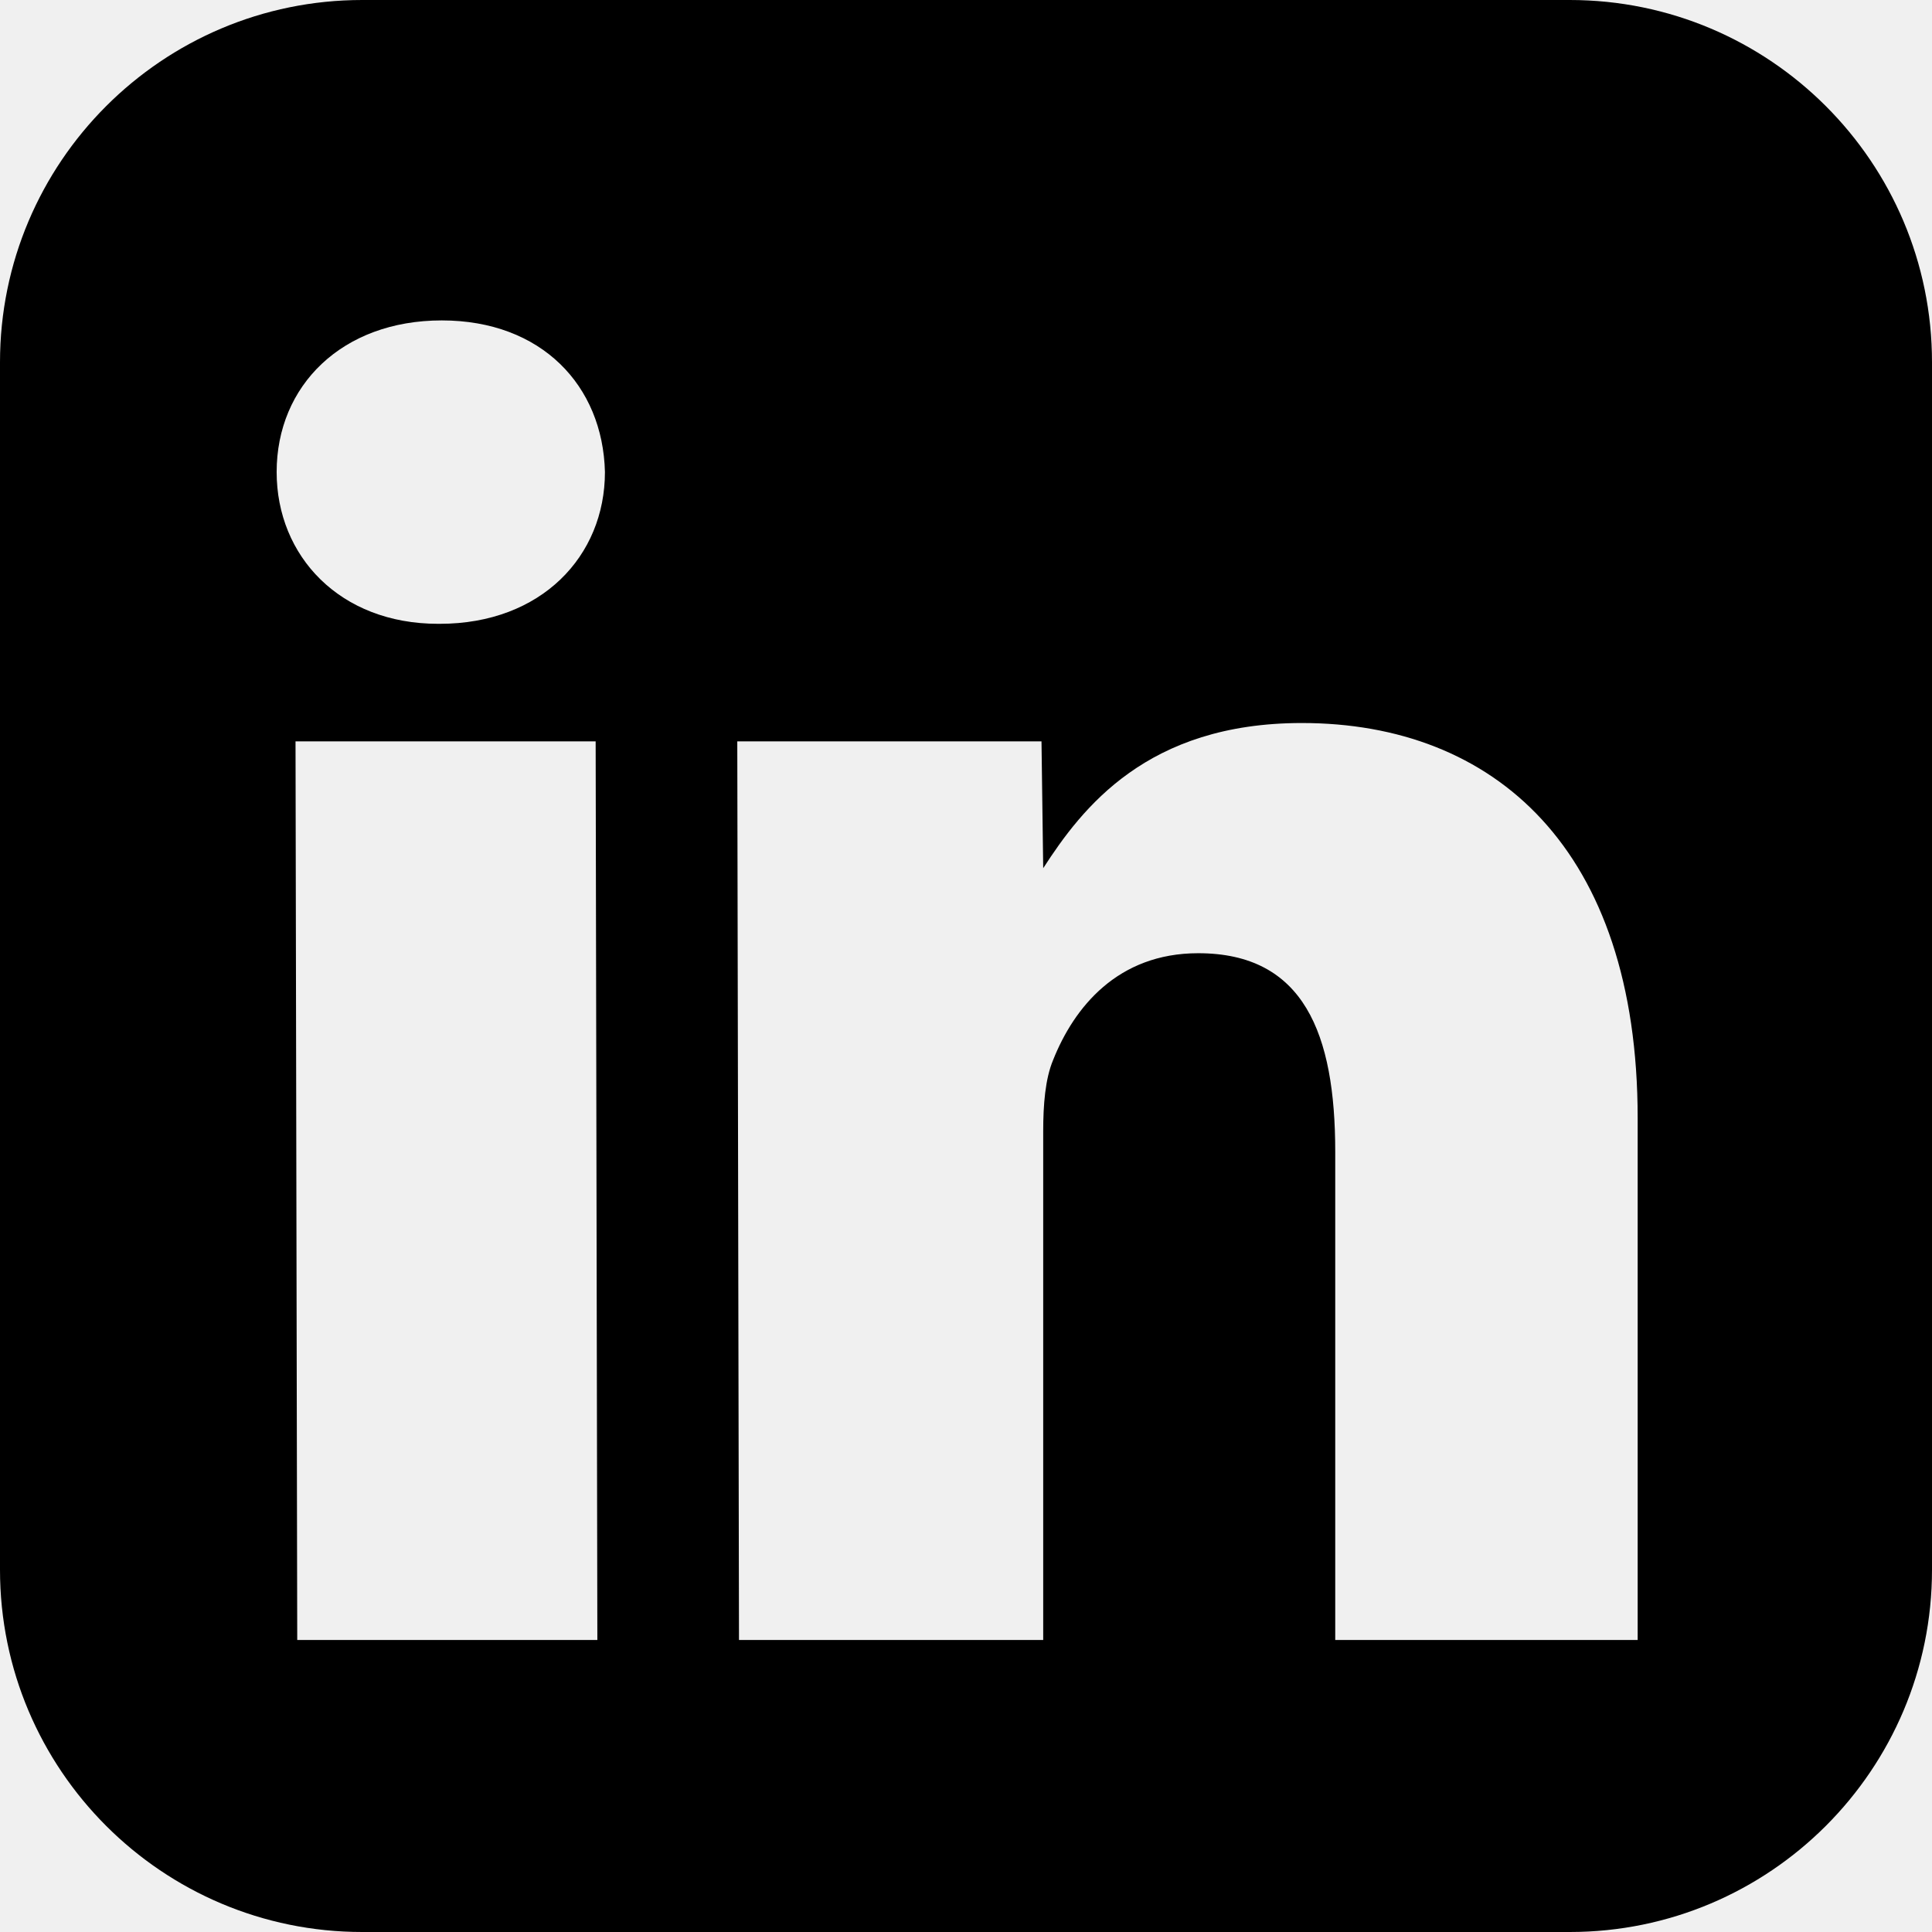
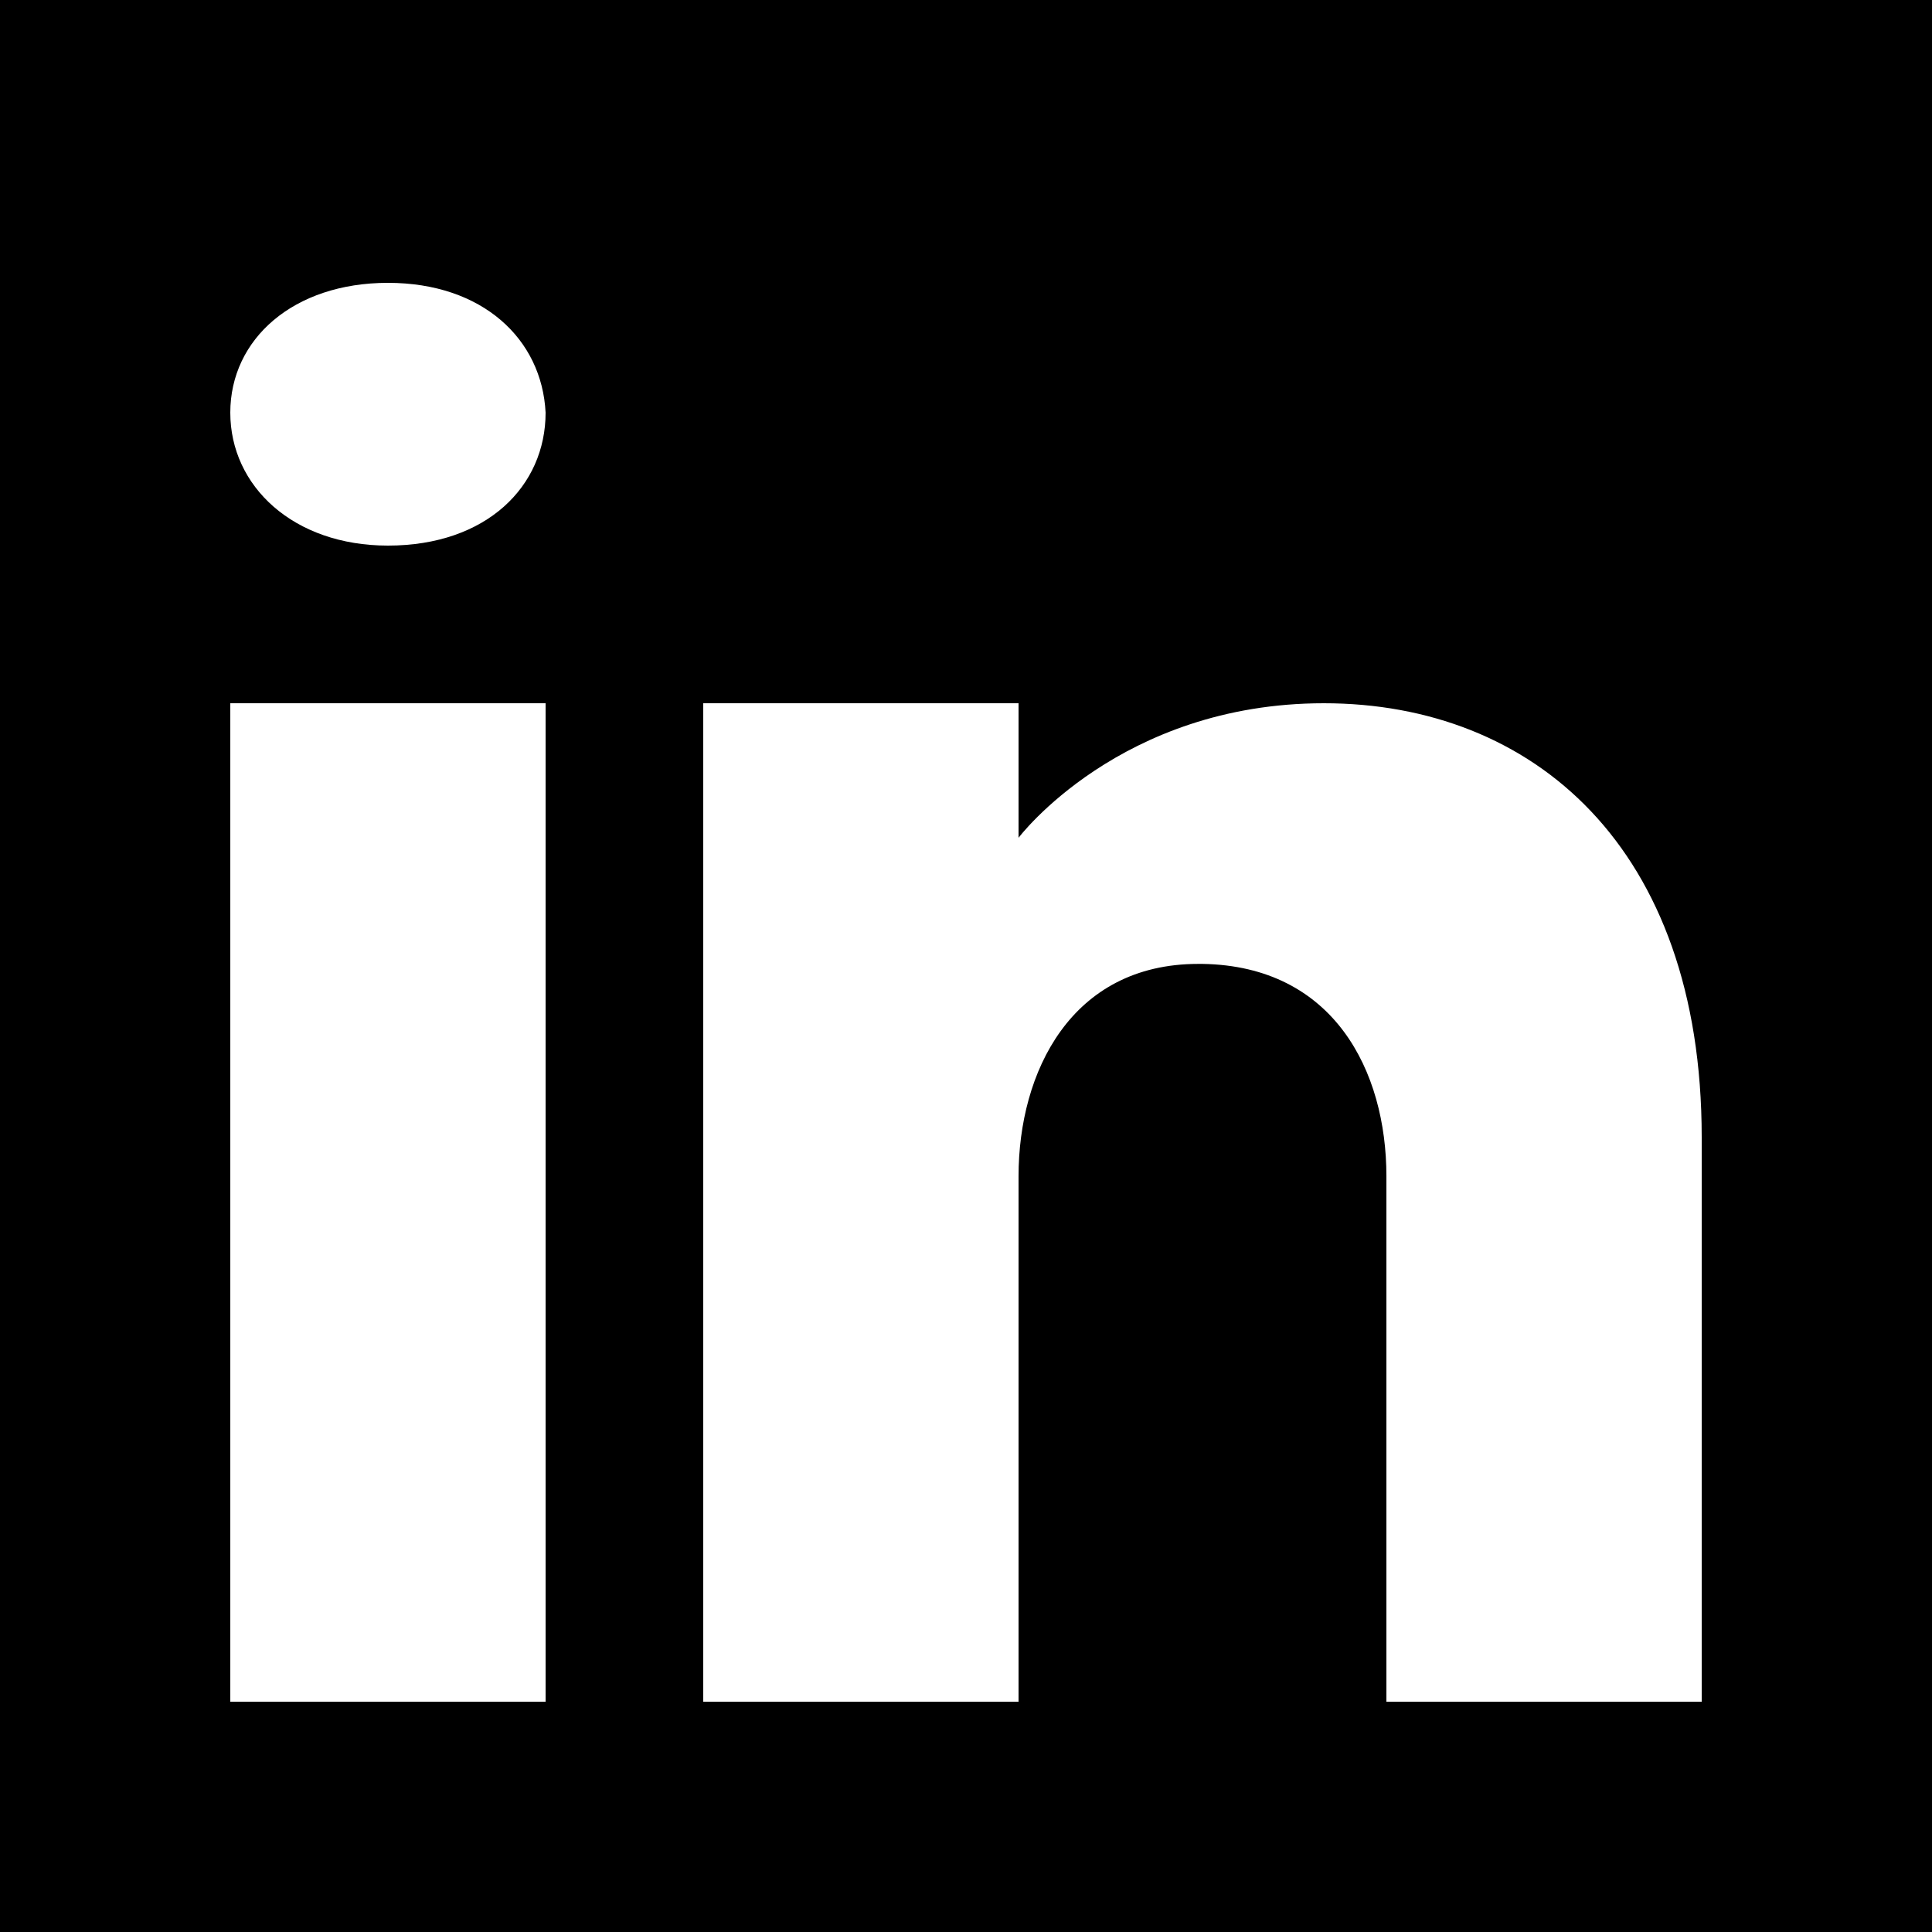
- <svg xmlns="http://www.w3.org/2000/svg" viewBox="0 0 26 26" width="40px" height="40px">
-   <path d="M 21.125 0 L 4.875 0 C 2.184 0 0 2.184 0 4.875 L 0 21.125 C 0 23.816 2.184 26 4.875 26 L 21.125 26 C 23.816 26 26 23.816 26 21.125 L 26 4.875 C 26 2.184 23.816 0 21.125 0 Z M 8.039 22.07 L 4 22.07 L 3.977 9.977 L 8.016 9.977 Z M 5.918 8.395 L 5.895 8.395 C 4.574 8.395 3.723 7.484 3.723 6.352 C 3.723 5.191 4.602 4.312 5.945 4.312 C 7.289 4.312 8.113 5.191 8.141 6.352 C 8.141 7.484 7.285 8.395 5.918 8.395 Z M 22.043 22.07 L 17.969 22.07 L 17.969 15.5 C 17.969 13.91 17.547 12.828 16.125 12.828 C 15.039 12.828 14.453 13.559 14.172 14.266 C 14.066 14.52 14.039 14.867 14.039 15.223 L 14.039 22.07 L 9.945 22.07 L 9.922 9.977 L 14.016 9.977 L 14.039 11.684 C 14.562 10.875 15.434 9.73 17.52 9.73 C 20.105 9.73 22.039 11.418 22.039 15.047 L 22.039 22.07 Z" />
+ <svg xmlns="http://www.w3.org/2000/svg" viewBox="0,0,256,256" width="30px" height="30px">
+   <g transform="translate(-46.08,-46.08) scale(1.36,1.36)">
+     <g fill="#ffffff" fill-rule="nonzero" stroke="none" stroke-width="1" stroke-linecap="butt" stroke-linejoin="miter" stroke-miterlimit="10" stroke-dasharray="" stroke-dashoffset="0" font-family="none" font-weight="none" font-size="none" text-anchor="none" style="mix-blend-mode: normal">
+       <path d="M33.882,222.118v-188.235h188.235v188.235z" id="bgRectangle" />
+     </g>
+     <g fill="#000000" fill-rule="nonzero" stroke="none" stroke-width="1" stroke-linecap="butt" stroke-linejoin="miter" stroke-miterlimit="10" stroke-dasharray="" stroke-dashoffset="0" font-family="none" font-weight="none" font-size="none" text-anchor="none" style="mix-blend-mode: normal">
+       <g transform="scale(5.12,5.12)">
+         <path d="M41,4h-32c-2.76,0 -5,2.24 -5,5v32c0,2.76 2.24,5 5,5h32c2.76,0 5,-2.24 5,-5v-32c0,-2.76 -2.24,-5 -5,-5zM17,20v19h-6v-19zM11,14.47c0,-1.4 1.2,-2.47 3,-2.47c1.8,0 2.93,1.07 3,2.47c0,1.4 -1.12,2.53 -3,2.53c-1.8,0 -3,-1.13 -3,-2.53zM39,39h-6c0,0 0,-9.26 0,-10c0,-2 -1,-4 -3.5,-4.04h-0.08c-2.42,0 -3.42,2.06 -3.42,4.04c0,0.91 0,10 0,10h-6v-19h6v2.56c0,0 1.93,-2.56 5.81,-2.56c3.97,0 7.19,2.73 7.19,8.26z" />
+       </g>
+     </g>
+   </g>
</svg>
